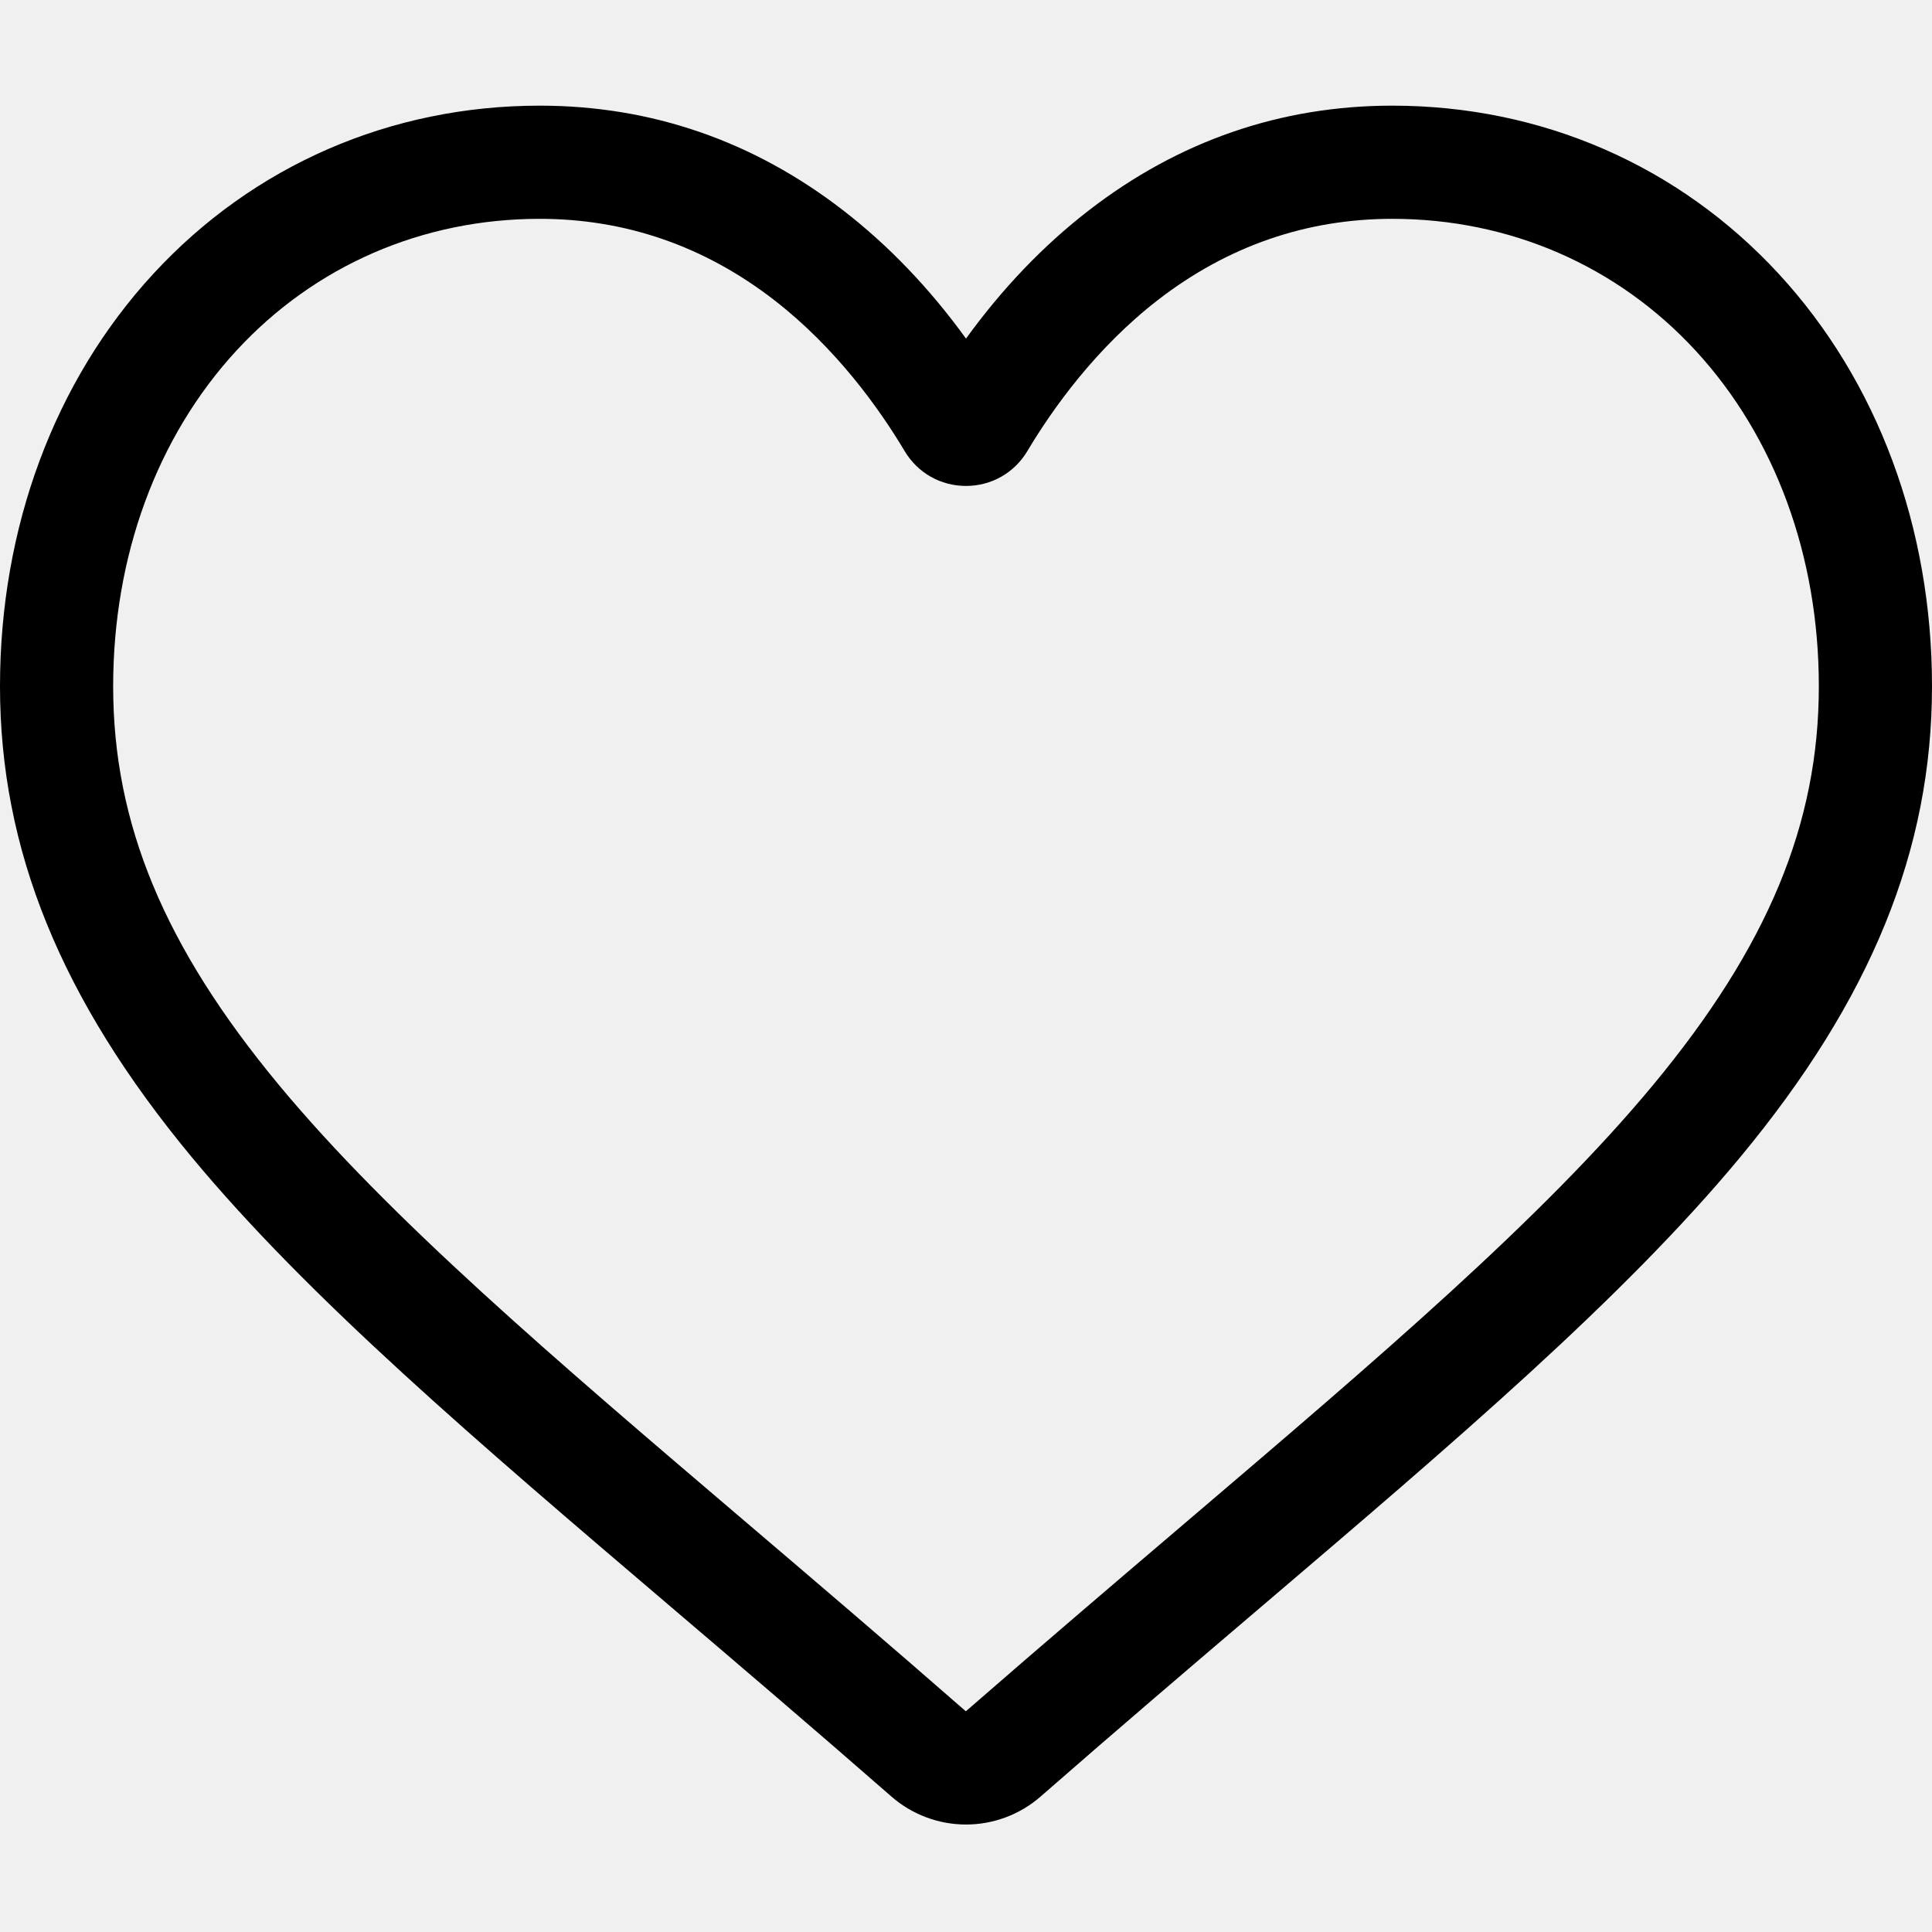
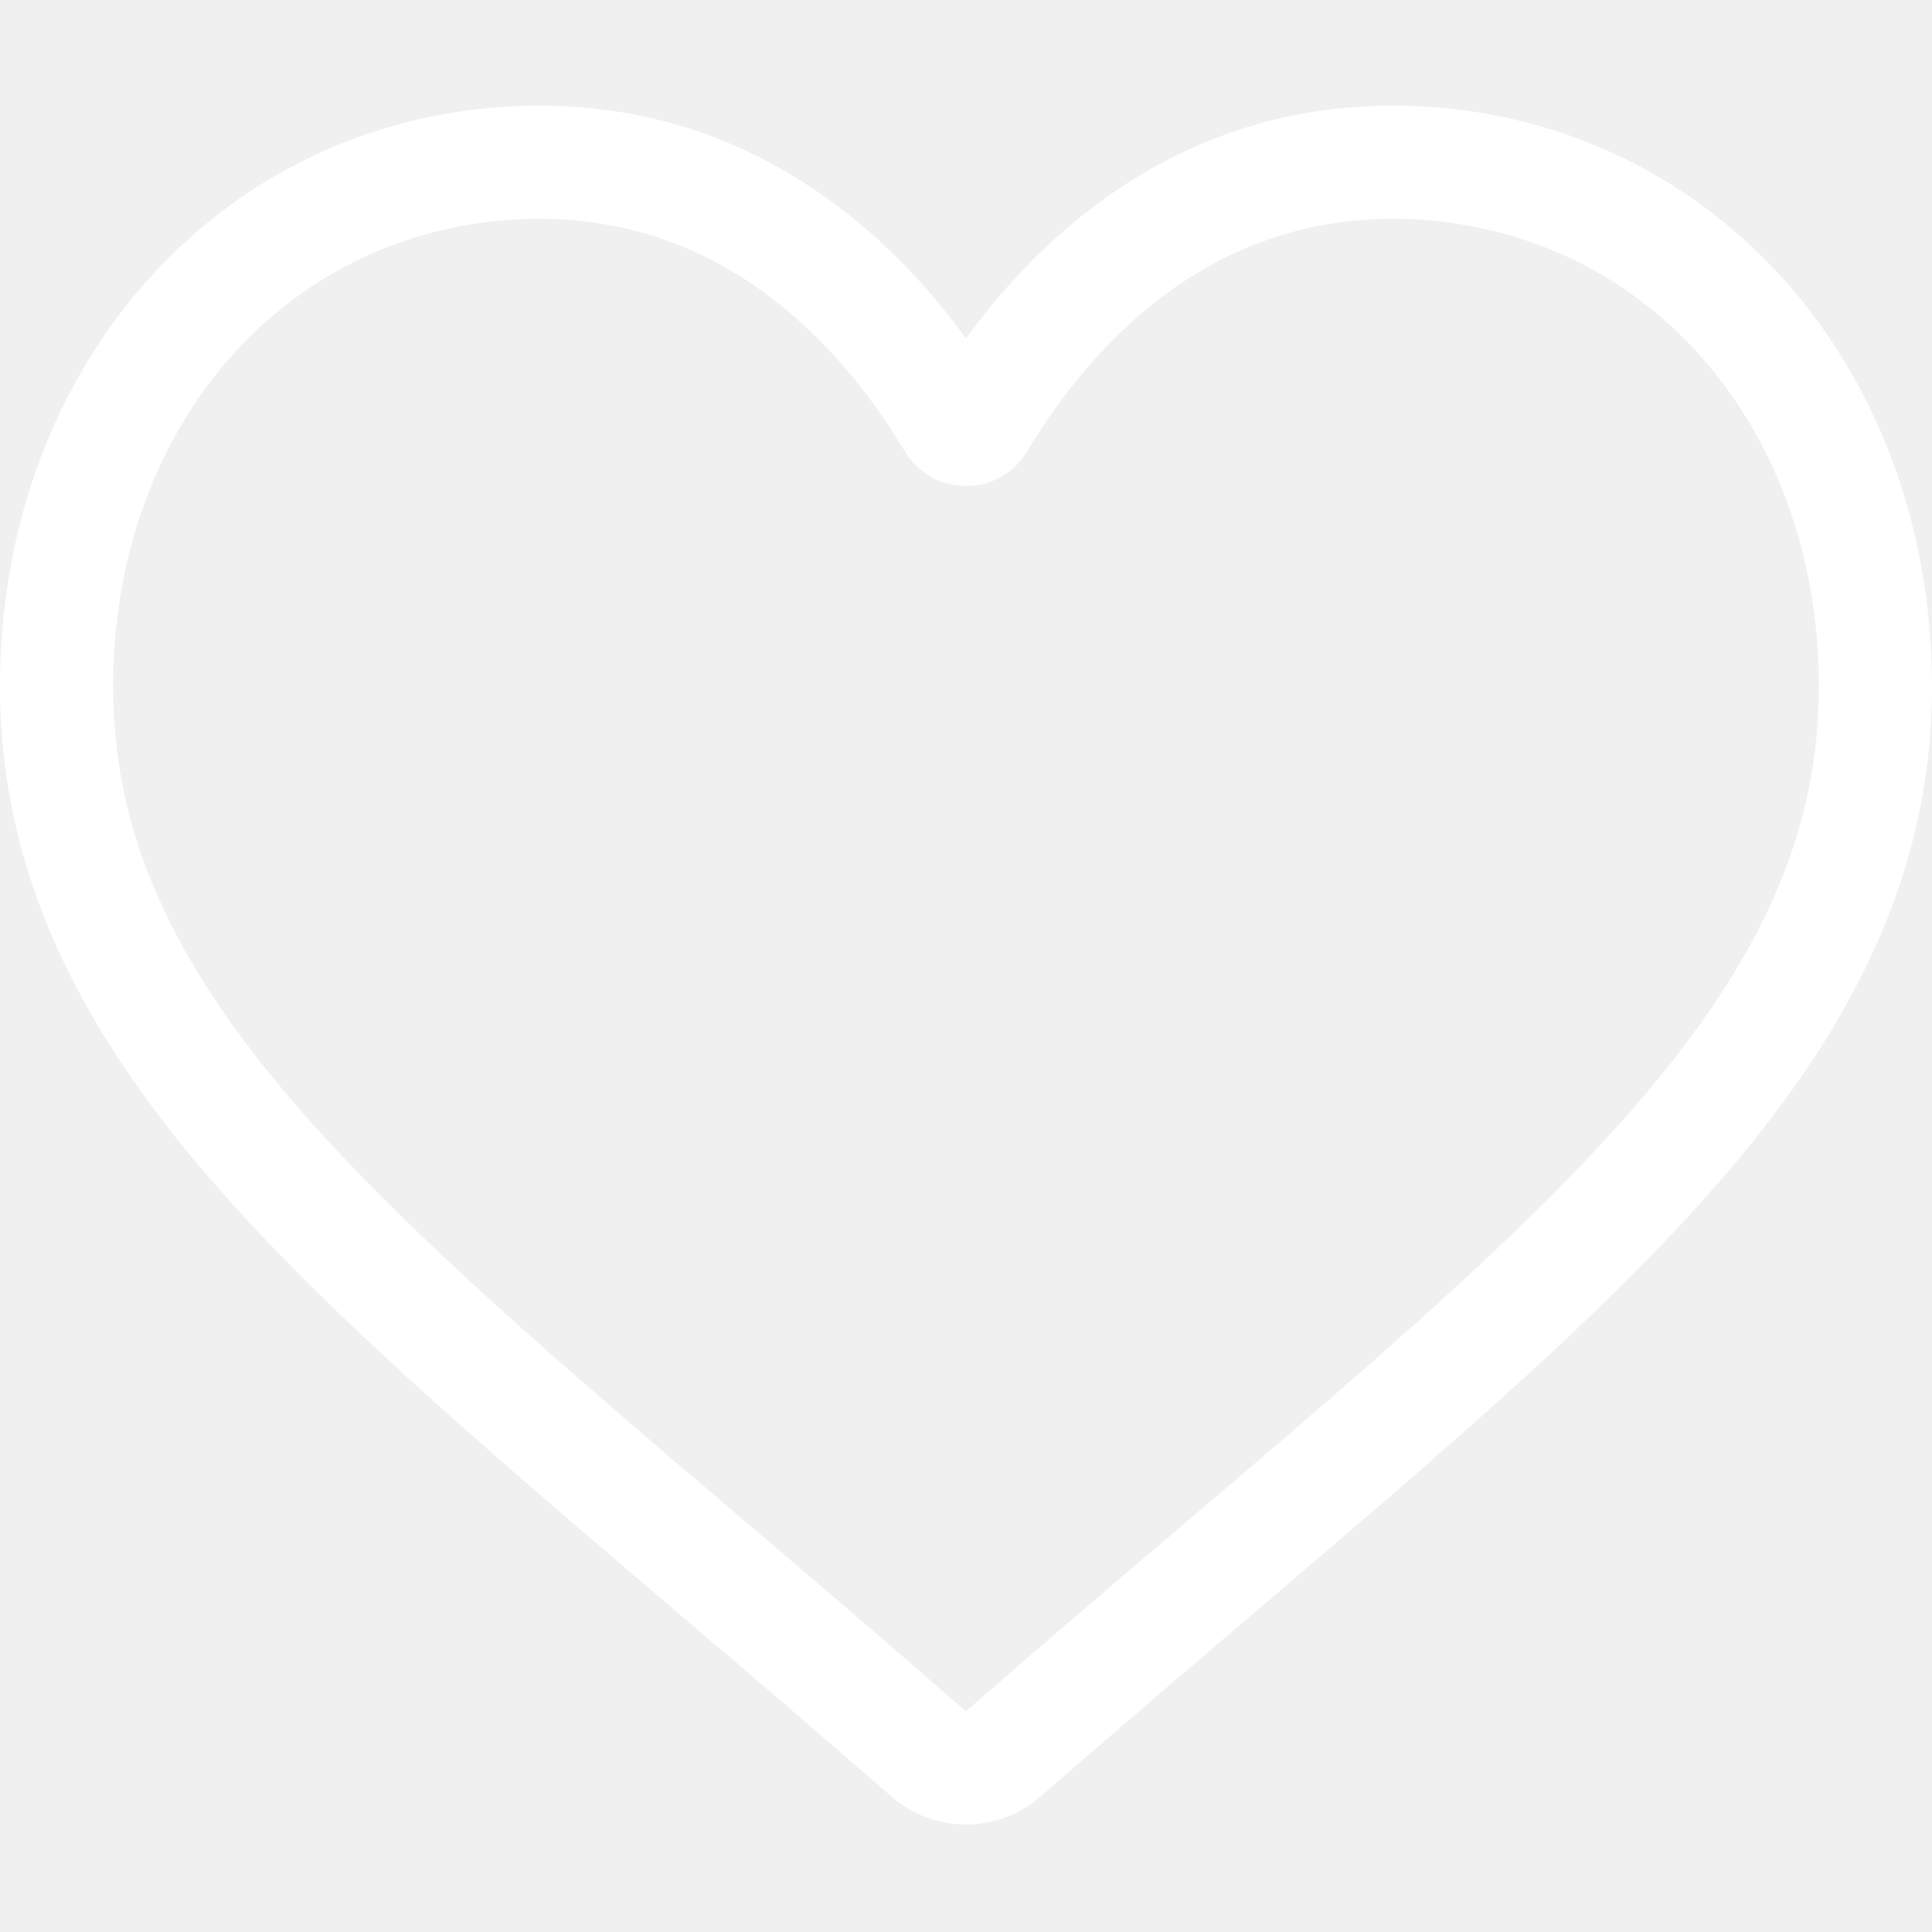
<svg xmlns="http://www.w3.org/2000/svg" viewBox="0 -28 512.001 512">
-   <path d="M256 455.516c-7.29 0-14.316-2.641-19.793-7.438-20.684-18.086-40.625-35.082-58.219-50.074l-.09-.078c-51.582-43.957-96.125-81.918-127.117-119.313C16.137 236.81 0 197.172 0 153.871c0-42.07 14.426-80.883 40.617-109.293C67.121 15.832 103.488 0 143.031 0c29.555 0 56.621 9.344 80.446 27.77C235.5 37.07 246.398 48.453 256 61.73c9.605-13.277 20.5-24.66 32.527-33.96C312.352 9.344 339.418 0 368.973 0c39.539 0 75.91 15.832 102.414 44.578C497.578 72.988 512 111.801 512 153.871c0 43.3-16.133 82.938-50.777 124.738-30.993 37.399-75.532 75.356-127.106 119.309-17.625 15.016-37.597 32.039-58.328 50.168a30.046 30.046 0 01-19.789 7.43zM143.031 29.992c-31.066 0-59.605 12.399-80.367 34.914-21.07 22.856-32.676 54.45-32.676 88.965 0 36.418 13.535 68.988 43.883 105.606 29.332 35.394 72.961 72.574 123.477 115.625l.093.078c17.66 15.05 37.68 32.113 58.516 50.332 20.961-18.254 41.012-35.344 58.707-50.418 50.512-43.051 94.137-80.223 123.469-115.617 30.344-36.618 43.879-69.188 43.879-105.606 0-34.516-11.606-66.11-32.676-88.965-20.758-22.515-49.3-34.914-80.363-34.914-22.758 0-43.653 7.235-62.102 21.5-16.441 12.719-27.894 28.797-34.61 40.047-3.452 5.785-9.53 9.238-16.261 9.238s-12.809-3.453-16.262-9.238c-6.71-11.25-18.164-27.328-34.61-40.047-18.448-14.265-39.343-21.5-62.097-21.5zm0 0" />
+   <path d="M256 455.516c-7.29 0-14.316-2.641-19.793-7.438-20.684-18.086-40.625-35.082-58.219-50.074l-.09-.078c-51.582-43.957-96.125-81.918-127.117-119.313C16.137 236.81 0 197.172 0 153.871c0-42.07 14.426-80.883 40.617-109.293C67.121 15.832 103.488 0 143.031 0c29.555 0 56.621 9.344 80.446 27.77C235.5 37.07 246.398 48.453 256 61.73c9.605-13.277 20.5-24.66 32.527-33.96C312.352 9.344 339.418 0 368.973 0c39.539 0 75.91 15.832 102.414 44.578C497.578 72.988 512 111.801 512 153.871c0 43.3-16.133 82.938-50.777 124.738-30.993 37.399-75.532 75.356-127.106 119.309-17.625 15.016-37.597 32.039-58.328 50.168a30.046 30.046 0 01-19.789 7.43zM143.031 29.992c-31.066 0-59.605 12.399-80.367 34.914-21.07 22.856-32.676 54.45-32.676 88.965 0 36.418 13.535 68.988 43.883 105.606 29.332 35.394 72.961 72.574 123.477 115.625l.093.078c17.66 15.05 37.68 32.113 58.516 50.332 20.961-18.254 41.012-35.344 58.707-50.418 50.512-43.051 94.137-80.223 123.469-115.617 30.344-36.618 43.879-69.188 43.879-105.606 0-34.516-11.606-66.11-32.676-88.965-20.758-22.515-49.3-34.914-80.363-34.914-22.758 0-43.653 7.235-62.102 21.5-16.441 12.719-27.894 28.797-34.61 40.047-3.452 5.785-9.53 9.238-16.261 9.238s-12.809-3.453-16.262-9.238c-6.71-11.25-18.164-27.328-34.61-40.047-18.448-14.265-39.343-21.5-62.097-21.5zm0 0" fill="#fff" />
</svg>
